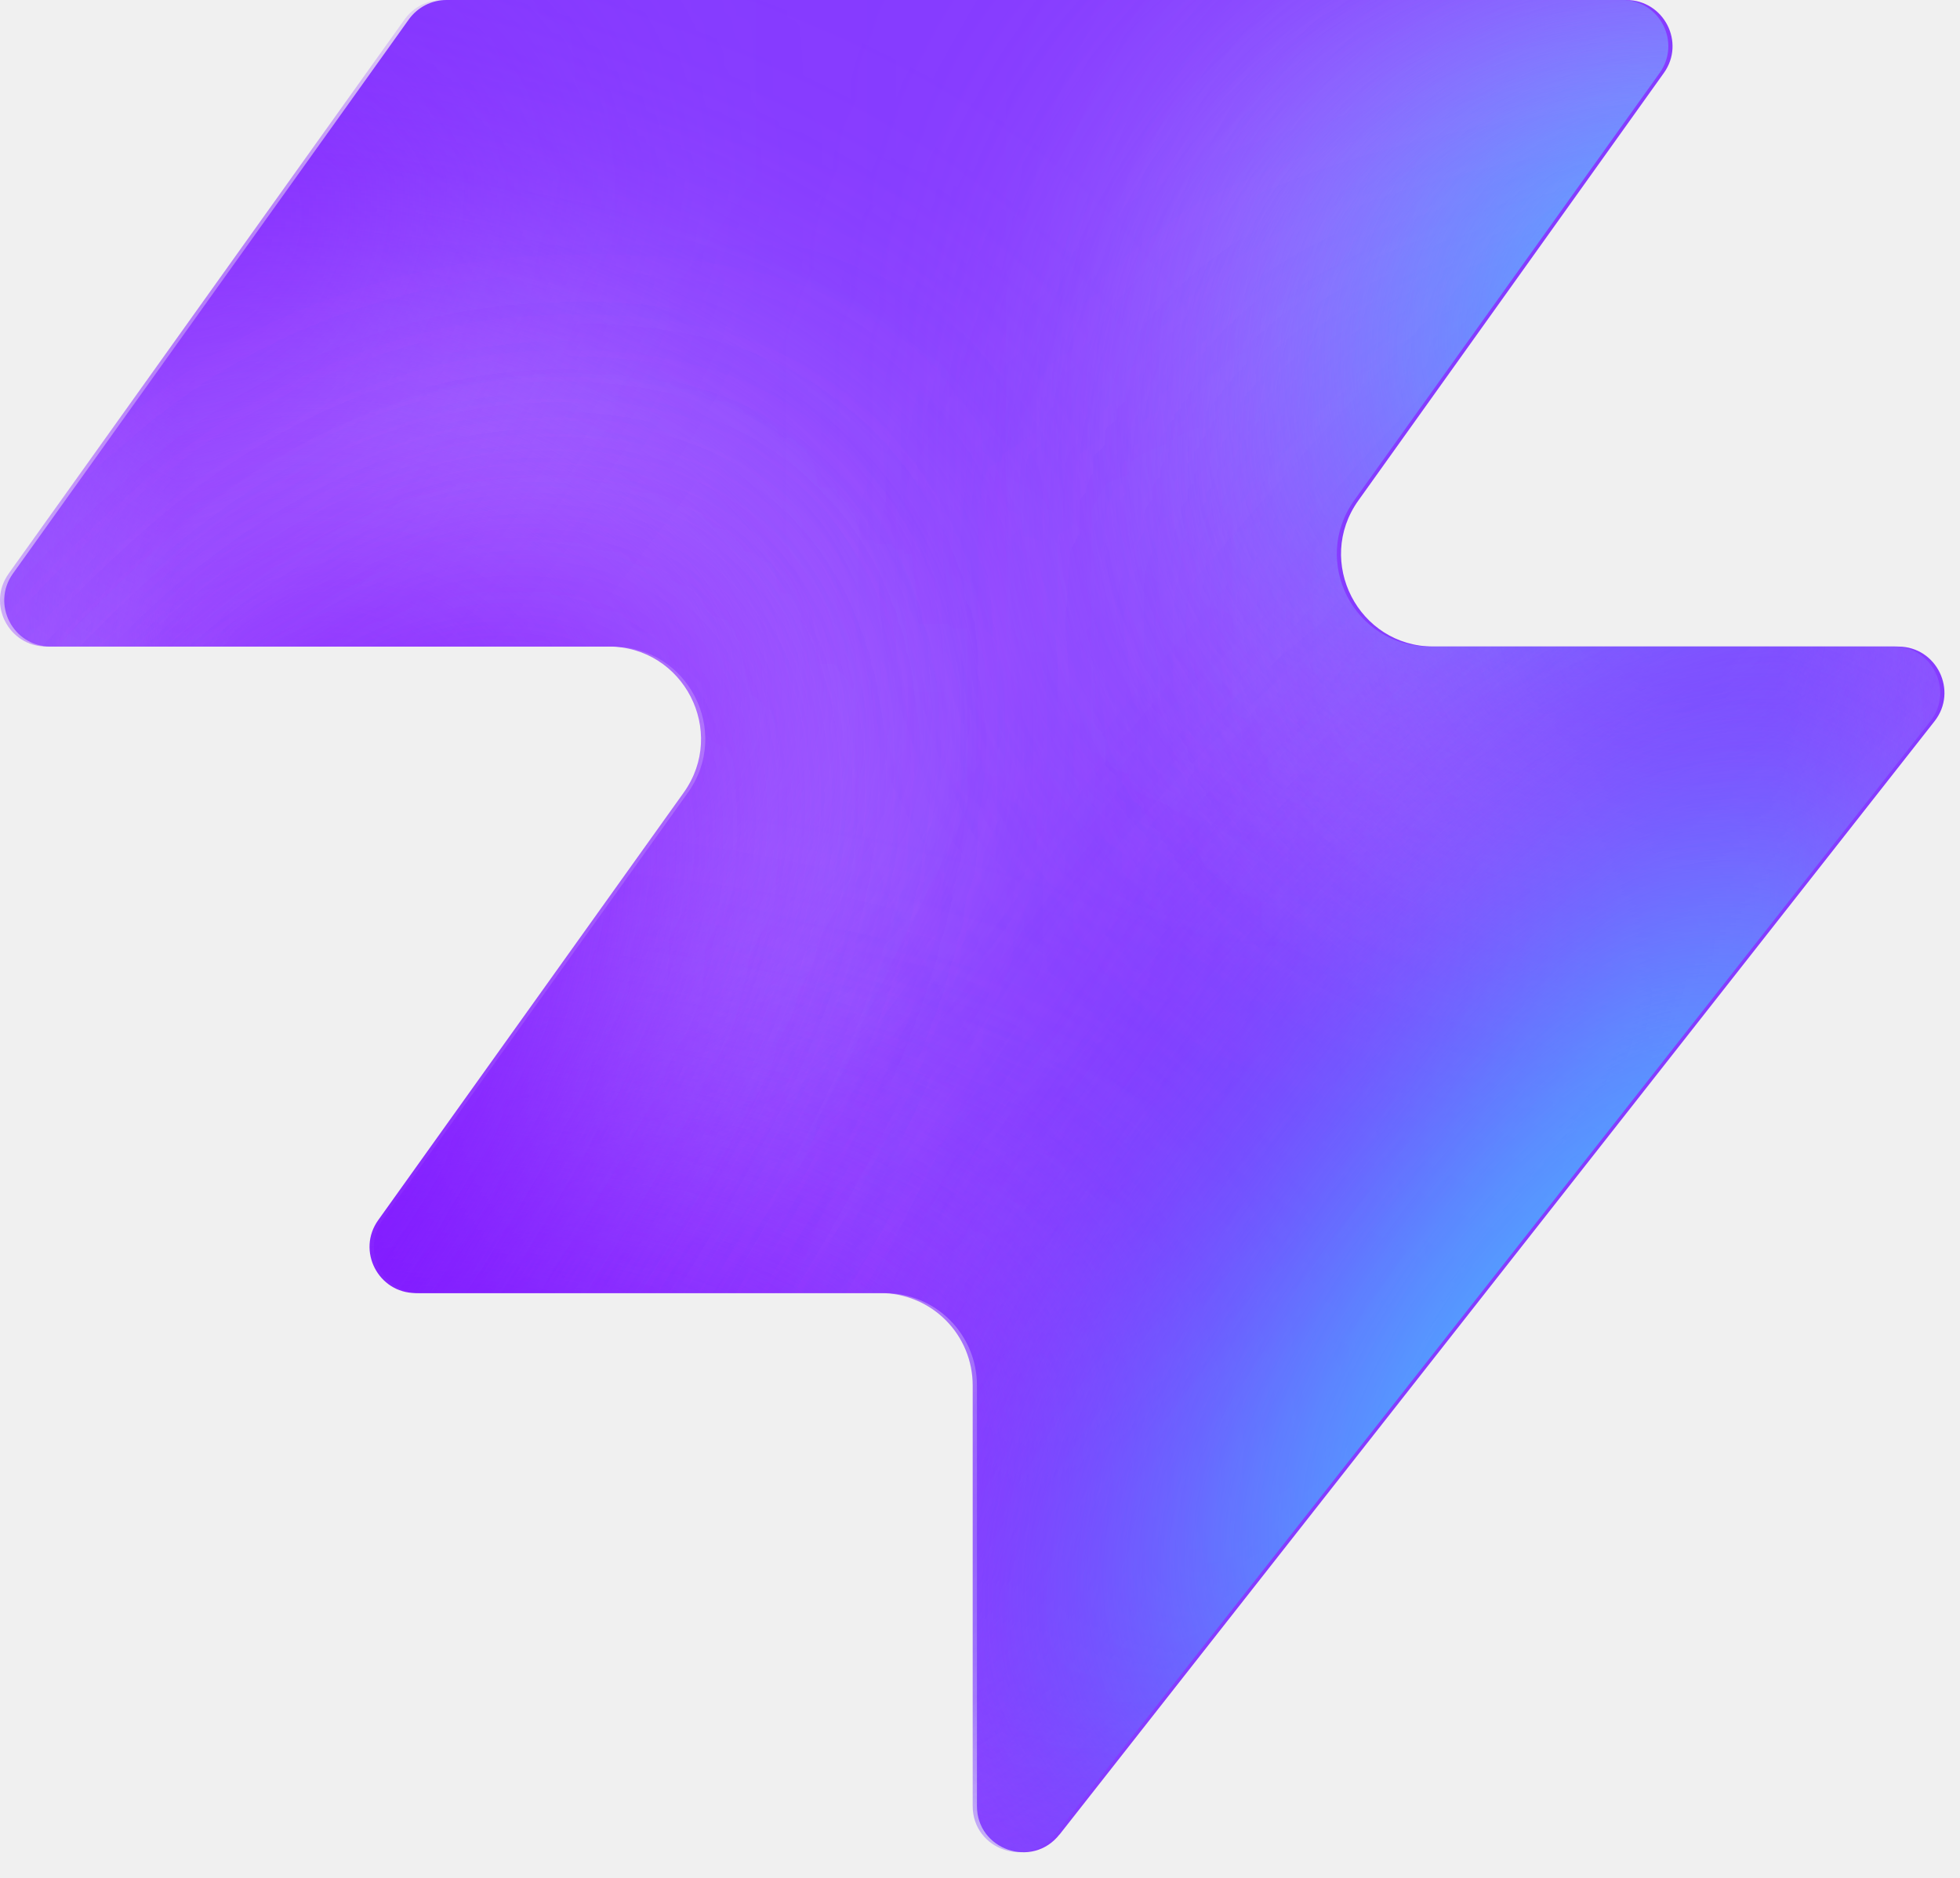
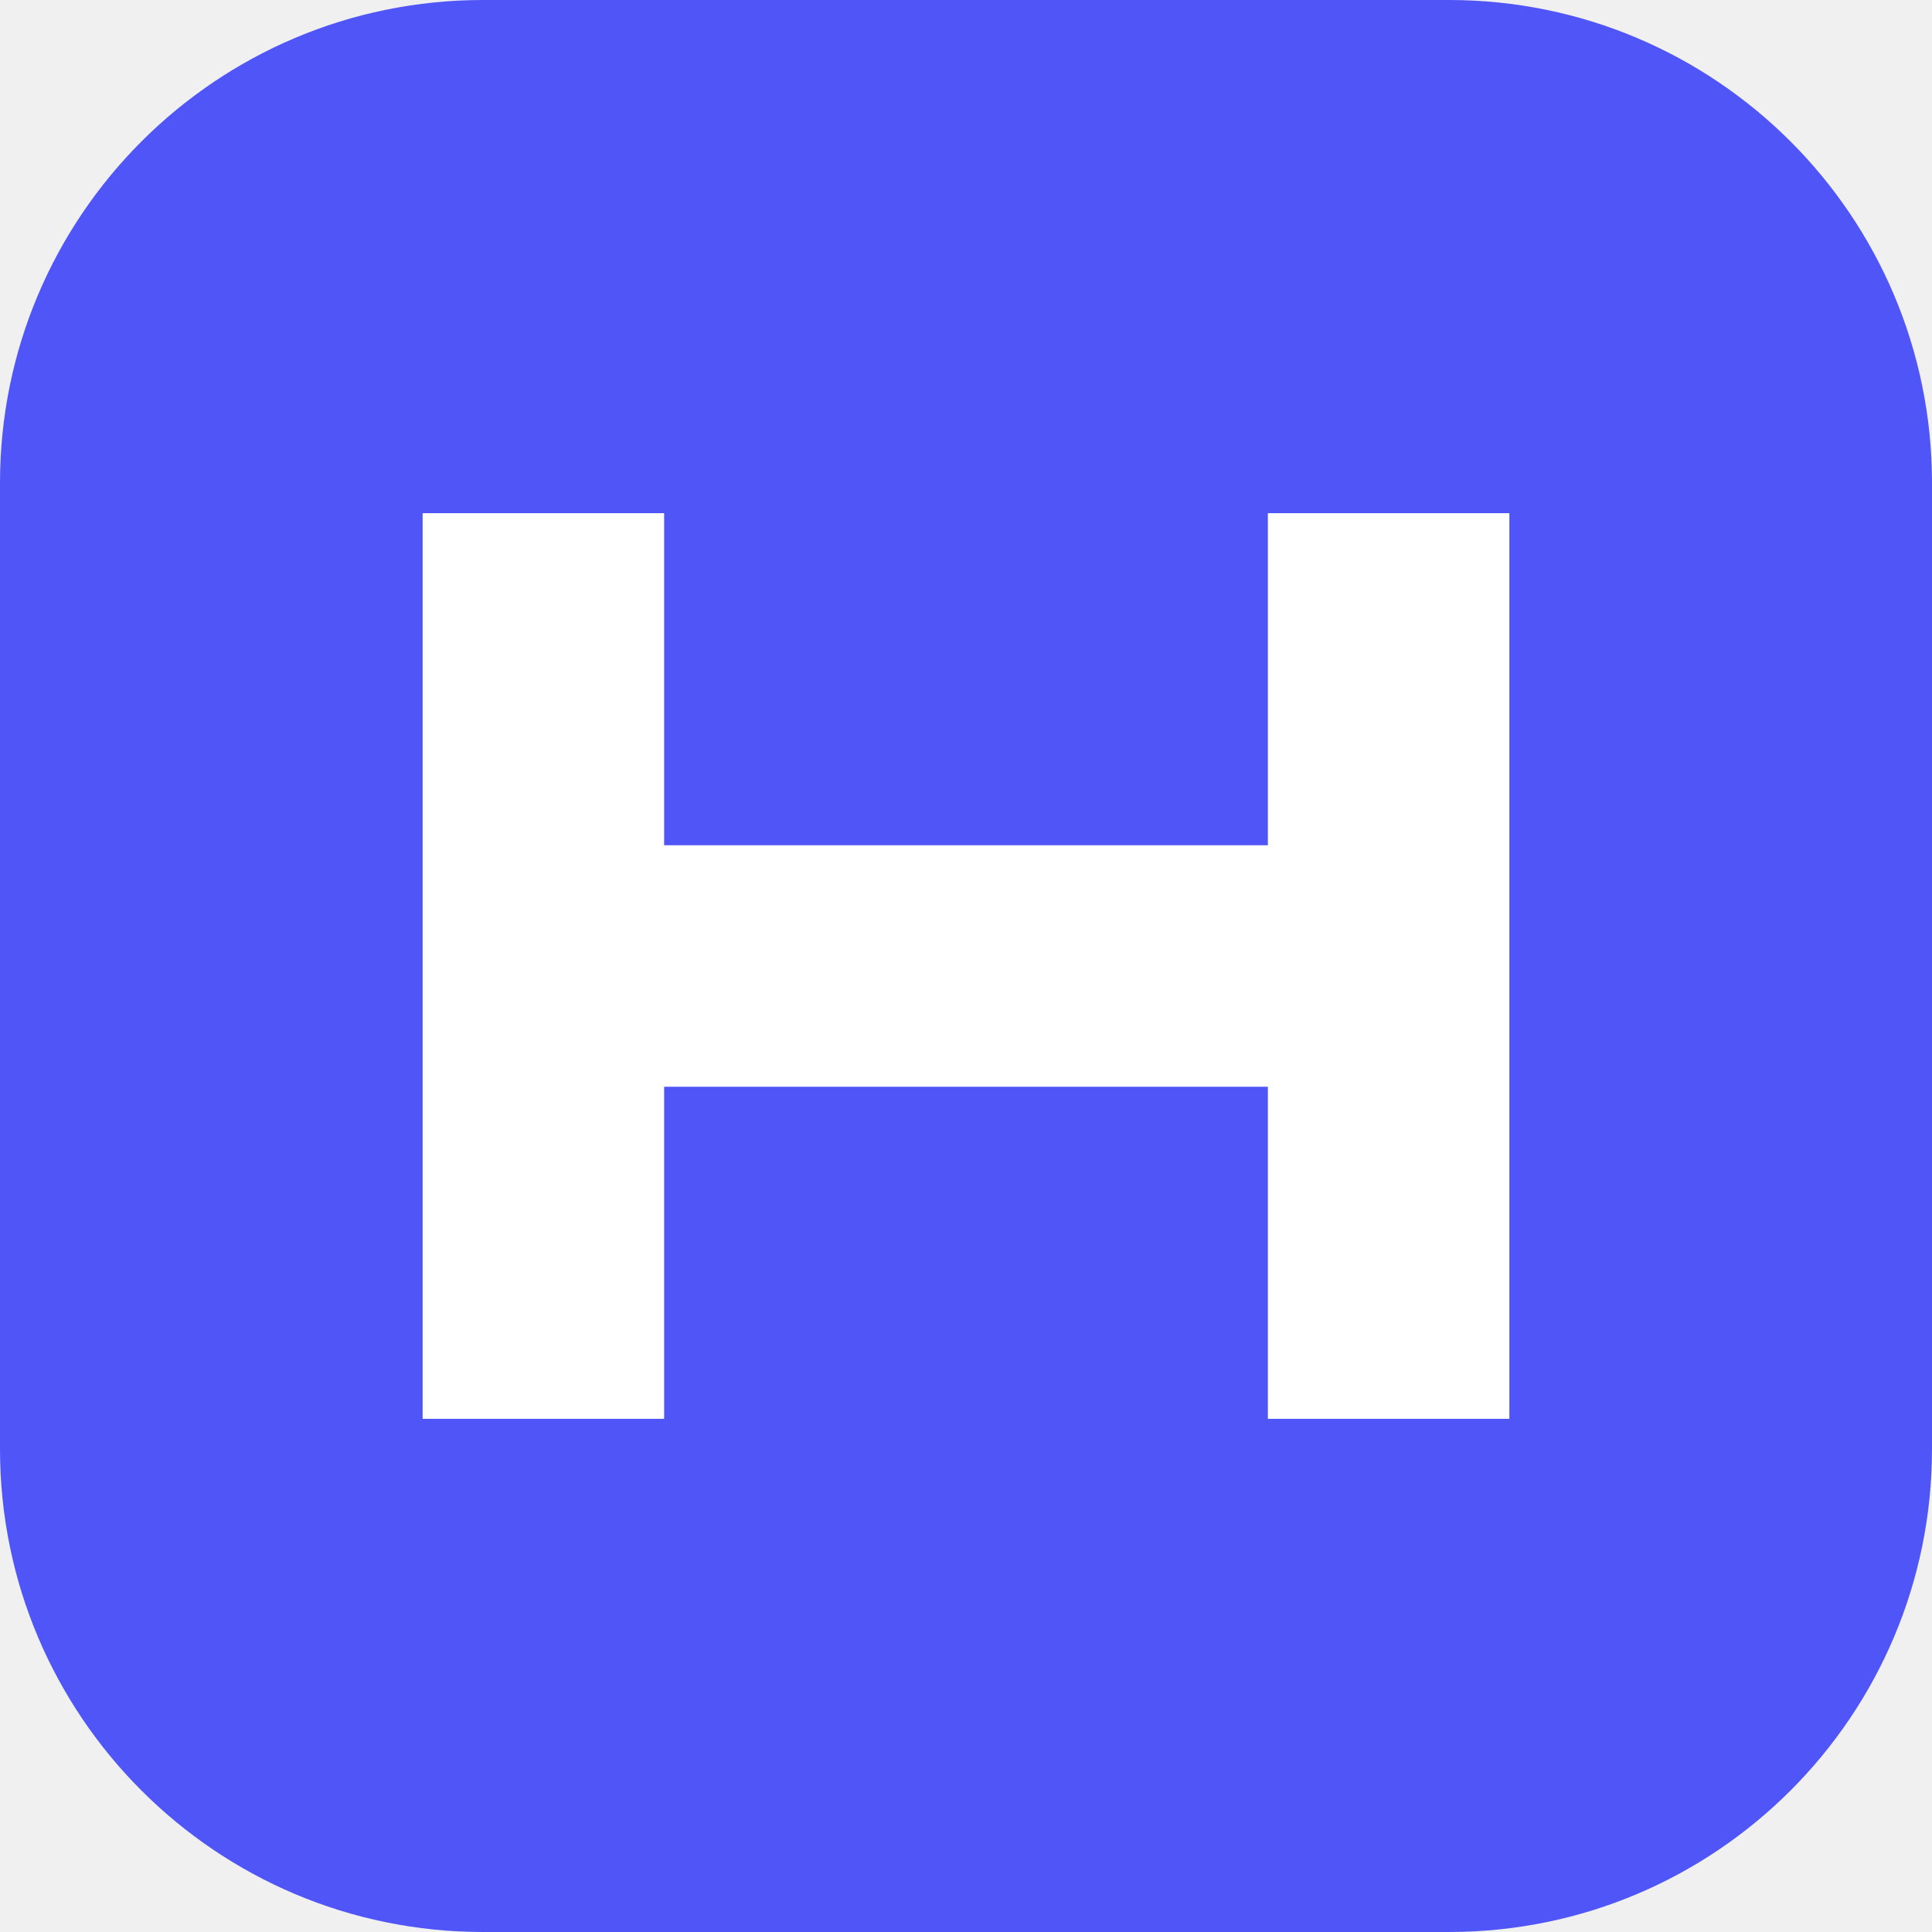
- <svg xmlns="http://www.w3.org/2000/svg" width="48" height="46" fill="none" viewBox="0 0 48 46">
-   <path fill="#863bff" d="M25.946 44.938c-.664.845-2.021.375-2.021-.698V33.937a2.26 2.26 0 0 0-2.262-2.262H10.287c-.92 0-1.456-1.04-.92-1.788l7.48-10.471c1.07-1.497 0-3.578-1.842-3.578H1.237c-.92 0-1.456-1.04-.92-1.788L10.013.474c.214-.297.556-.474.92-.474h28.894c.92 0 1.456 1.04.92 1.788l-7.48 10.471c-1.07 1.498 0 3.579 1.842 3.579h11.377c.943 0 1.473 1.088.89 1.83L25.947 44.94z" style="fill:#863bff;fill:color(display-p3 .525 .23 1);fill-opacity:1" />
-   <mask id="a" width="48" height="46" x="0" y="0" maskUnits="userSpaceOnUse" style="mask-type:alpha">
-     <path fill="#000" d="M25.842 44.938c-.664.844-2.021.375-2.021-.698V33.937a2.26 2.26 0 0 0-2.262-2.262H10.183c-.92 0-1.456-1.04-.92-1.788l7.48-10.471c1.07-1.498 0-3.579-1.842-3.579H1.133c-.92 0-1.456-1.04-.92-1.787L9.91.473c.214-.297.556-.474.92-.474h28.894c.92 0 1.456 1.04.92 1.788l-7.48 10.471c-1.07 1.498 0 3.578 1.842 3.578h11.377c.943 0 1.473 1.088.89 1.832L25.843 44.94z" style="fill:#000;fill-opacity:1" />
-   </mask>
-   <g mask="url(#a)">
-     <g filter="url(#b)">
-       <ellipse cx="5.508" cy="14.704" fill="#ede6ff" rx="5.508" ry="14.704" style="fill:#ede6ff;fill:color(display-p3 .927 .903 1);fill-opacity:1" transform="matrix(.00324 1 1 -.00324 -4.47 31.516)" />
-     </g>
-     <g filter="url(#c)">
-       <ellipse cx="10.399" cy="29.851" fill="#ede6ff" rx="10.399" ry="29.851" style="fill:#ede6ff;fill:color(display-p3 .927 .903 1);fill-opacity:1" transform="matrix(.00324 1 1 -.00324 -39.328 7.883)" />
-     </g>
-     <g filter="url(#d)">
-       <ellipse cx="5.508" cy="30.487" fill="#7e14ff" rx="5.508" ry="30.487" style="fill:#7e14ff;fill:color(display-p3 .492 .077 1);fill-opacity:1" transform="rotate(89.814 -25.913 -14.639)scale(1 -1)" />
-     </g>
-     <g filter="url(#e)">
-       <ellipse cx="5.508" cy="30.599" fill="#7e14ff" rx="5.508" ry="30.599" style="fill:#7e14ff;fill:color(display-p3 .492 .077 1);fill-opacity:1" transform="rotate(89.814 -32.644 -3.334)scale(1 -1)" />
-     </g>
-     <g filter="url(#f)">
-       <ellipse cx="5.508" cy="30.599" fill="#7e14ff" rx="5.508" ry="30.599" style="fill:#7e14ff;fill:color(display-p3 .492 .077 1);fill-opacity:1" transform="matrix(.00324 1 1 -.00324 -34.34 30.47)" />
-     </g>
-     <g filter="url(#g)">
-       <ellipse cx="14.072" cy="22.078" fill="#ede6ff" rx="14.072" ry="22.078" style="fill:#ede6ff;fill:color(display-p3 .927 .903 1);fill-opacity:1" transform="rotate(93.35 24.506 48.493)scale(-1 1)" />
-     </g>
-     <g filter="url(#h)">
-       <ellipse cx="3.47" cy="21.501" fill="#7e14ff" rx="3.47" ry="21.501" style="fill:#7e14ff;fill:color(display-p3 .492 .077 1);fill-opacity:1" transform="rotate(89.009 28.708 47.59)scale(-1 1)" />
-     </g>
-     <g filter="url(#i)">
-       <ellipse cx="3.47" cy="21.501" fill="#7e14ff" rx="3.47" ry="21.501" style="fill:#7e14ff;fill:color(display-p3 .492 .077 1);fill-opacity:1" transform="rotate(89.009 28.708 47.59)scale(-1 1)" />
-     </g>
-     <g filter="url(#j)">
-       <ellipse cx=".387" cy="8.972" fill="#7e14ff" rx="4.407" ry="29.108" style="fill:#7e14ff;fill:color(display-p3 .492 .077 1);fill-opacity:1" transform="rotate(39.51 .387 8.972)" />
-     </g>
-     <g filter="url(#k)">
-       <ellipse cx="47.523" cy="-6.092" fill="#7e14ff" rx="4.407" ry="29.108" style="fill:#7e14ff;fill:color(display-p3 .492 .077 1);fill-opacity:1" transform="rotate(37.892 47.523 -6.092)" />
-     </g>
-     <g filter="url(#l)">
-       <ellipse cx="41.412" cy="6.333" fill="#47bfff" rx="5.971" ry="9.665" style="fill:#47bfff;fill:color(display-p3 .28 .748 1);fill-opacity:1" transform="rotate(37.892 41.412 6.333)" />
-     </g>
-     <g filter="url(#m)">
-       <ellipse cx="-1.879" cy="38.332" fill="#7e14ff" rx="4.407" ry="29.108" style="fill:#7e14ff;fill:color(display-p3 .492 .077 1);fill-opacity:1" transform="rotate(37.892 -1.88 38.332)" />
-     </g>
-     <g filter="url(#n)">
-       <ellipse cx="-1.879" cy="38.332" fill="#7e14ff" rx="4.407" ry="29.108" style="fill:#7e14ff;fill:color(display-p3 .492 .077 1);fill-opacity:1" transform="rotate(37.892 -1.88 38.332)" />
-     </g>
-     <g filter="url(#o)">
-       <ellipse cx="35.651" cy="29.907" fill="#7e14ff" rx="4.407" ry="29.108" style="fill:#7e14ff;fill:color(display-p3 .492 .077 1);fill-opacity:1" transform="rotate(37.892 35.651 29.907)" />
-     </g>
-     <g filter="url(#p)">
-       <ellipse cx="38.418" cy="32.4" fill="#47bfff" rx="5.971" ry="15.297" style="fill:#47bfff;fill:color(display-p3 .28 .748 1);fill-opacity:1" transform="rotate(37.892 38.418 32.4)" />
-     </g>
-   </g>
-   <defs>
-     <filter id="b" width="60.045" height="41.654" x="-19.77" y="16.149" color-interpolation-filters="sRGB" filterUnits="userSpaceOnUse">
-       <feFlood flood-opacity="0" result="BackgroundImageFix" />
-       <feBlend in="SourceGraphic" in2="BackgroundImageFix" result="shape" />
-       <feGaussianBlur result="effect1_foregroundBlur_2002_17158" stdDeviation="7.659" />
-     </filter>
-     <filter id="c" width="90.34" height="51.437" x="-54.613" y="-7.533" color-interpolation-filters="sRGB" filterUnits="userSpaceOnUse">
-       <feFlood flood-opacity="0" result="BackgroundImageFix" />
-       <feBlend in="SourceGraphic" in2="BackgroundImageFix" result="shape" />
-       <feGaussianBlur result="effect1_foregroundBlur_2002_17158" stdDeviation="7.659" />
-     </filter>
-     <filter id="d" width="79.355" height="29.4" x="-49.64" y="2.03" color-interpolation-filters="sRGB" filterUnits="userSpaceOnUse">
-       <feFlood flood-opacity="0" result="BackgroundImageFix" />
-       <feBlend in="SourceGraphic" in2="BackgroundImageFix" result="shape" />
-       <feGaussianBlur result="effect1_foregroundBlur_2002_17158" stdDeviation="4.596" />
-     </filter>
-     <filter id="e" width="79.579" height="29.4" x="-45.045" y="20.029" color-interpolation-filters="sRGB" filterUnits="userSpaceOnUse">
-       <feFlood flood-opacity="0" result="BackgroundImageFix" />
-       <feBlend in="SourceGraphic" in2="BackgroundImageFix" result="shape" />
-       <feGaussianBlur result="effect1_foregroundBlur_2002_17158" stdDeviation="4.596" />
-     </filter>
-     <filter id="f" width="79.579" height="29.4" x="-43.513" y="21.178" color-interpolation-filters="sRGB" filterUnits="userSpaceOnUse">
-       <feFlood flood-opacity="0" result="BackgroundImageFix" />
-       <feBlend in="SourceGraphic" in2="BackgroundImageFix" result="shape" />
-       <feGaussianBlur result="effect1_foregroundBlur_2002_17158" stdDeviation="4.596" />
-     </filter>
-     <filter id="g" width="74.749" height="58.852" x="15.756" y="-17.901" color-interpolation-filters="sRGB" filterUnits="userSpaceOnUse">
-       <feFlood flood-opacity="0" result="BackgroundImageFix" />
-       <feBlend in="SourceGraphic" in2="BackgroundImageFix" result="shape" />
-       <feGaussianBlur result="effect1_foregroundBlur_2002_17158" stdDeviation="7.659" />
-     </filter>
-     <filter id="h" width="61.377" height="25.362" x="23.548" y="2.284" color-interpolation-filters="sRGB" filterUnits="userSpaceOnUse">
-       <feFlood flood-opacity="0" result="BackgroundImageFix" />
-       <feBlend in="SourceGraphic" in2="BackgroundImageFix" result="shape" />
-       <feGaussianBlur result="effect1_foregroundBlur_2002_17158" stdDeviation="4.596" />
-     </filter>
-     <filter id="i" width="61.377" height="25.362" x="23.548" y="2.284" color-interpolation-filters="sRGB" filterUnits="userSpaceOnUse">
-       <feFlood flood-opacity="0" result="BackgroundImageFix" />
-       <feBlend in="SourceGraphic" in2="BackgroundImageFix" result="shape" />
-       <feGaussianBlur result="effect1_foregroundBlur_2002_17158" stdDeviation="4.596" />
-     </filter>
-     <filter id="j" width="56.045" height="63.649" x="-27.636" y="-22.853" color-interpolation-filters="sRGB" filterUnits="userSpaceOnUse">
-       <feFlood flood-opacity="0" result="BackgroundImageFix" />
-       <feBlend in="SourceGraphic" in2="BackgroundImageFix" result="shape" />
-       <feGaussianBlur result="effect1_foregroundBlur_2002_17158" stdDeviation="4.596" />
-     </filter>
-     <filter id="k" width="54.814" height="64.646" x="20.116" y="-38.415" color-interpolation-filters="sRGB" filterUnits="userSpaceOnUse">
-       <feFlood flood-opacity="0" result="BackgroundImageFix" />
-       <feBlend in="SourceGraphic" in2="BackgroundImageFix" result="shape" />
-       <feGaussianBlur result="effect1_foregroundBlur_2002_17158" stdDeviation="4.596" />
-     </filter>
-     <filter id="l" width="33.541" height="35.313" x="24.641" y="-11.323" color-interpolation-filters="sRGB" filterUnits="userSpaceOnUse">
-       <feFlood flood-opacity="0" result="BackgroundImageFix" />
-       <feBlend in="SourceGraphic" in2="BackgroundImageFix" result="shape" />
-       <feGaussianBlur result="effect1_foregroundBlur_2002_17158" stdDeviation="4.596" />
-     </filter>
-     <filter id="m" width="54.814" height="64.646" x="-29.286" y="6.009" color-interpolation-filters="sRGB" filterUnits="userSpaceOnUse">
-       <feFlood flood-opacity="0" result="BackgroundImageFix" />
-       <feBlend in="SourceGraphic" in2="BackgroundImageFix" result="shape" />
-       <feGaussianBlur result="effect1_foregroundBlur_2002_17158" stdDeviation="4.596" />
-     </filter>
-     <filter id="n" width="54.814" height="64.646" x="-29.286" y="6.009" color-interpolation-filters="sRGB" filterUnits="userSpaceOnUse">
-       <feFlood flood-opacity="0" result="BackgroundImageFix" />
-       <feBlend in="SourceGraphic" in2="BackgroundImageFix" result="shape" />
-       <feGaussianBlur result="effect1_foregroundBlur_2002_17158" stdDeviation="4.596" />
-     </filter>
-     <filter id="o" width="54.814" height="64.646" x="8.244" y="-2.416" color-interpolation-filters="sRGB" filterUnits="userSpaceOnUse">
-       <feFlood flood-opacity="0" result="BackgroundImageFix" />
-       <feBlend in="SourceGraphic" in2="BackgroundImageFix" result="shape" />
-       <feGaussianBlur result="effect1_foregroundBlur_2002_17158" stdDeviation="4.596" />
-     </filter>
-     <filter id="p" width="39.409" height="43.623" x="18.713" y="10.588" color-interpolation-filters="sRGB" filterUnits="userSpaceOnUse">
-       <feFlood flood-opacity="0" result="BackgroundImageFix" />
-       <feBlend in="SourceGraphic" in2="BackgroundImageFix" result="shape" />
-       <feGaussianBlur result="effect1_foregroundBlur_2002_17158" stdDeviation="4.596" />
-     </filter>
-   </defs>
+ <svg xmlns="http://www.w3.org/2000/svg" viewBox="0 0 64 64">
+   <rect width="64" height="64" rx="16" fill="#5055f7" />
+   <path d="M18 17v30m28-30v30M18 32h28" stroke="white" stroke-width="8" />
</svg>
